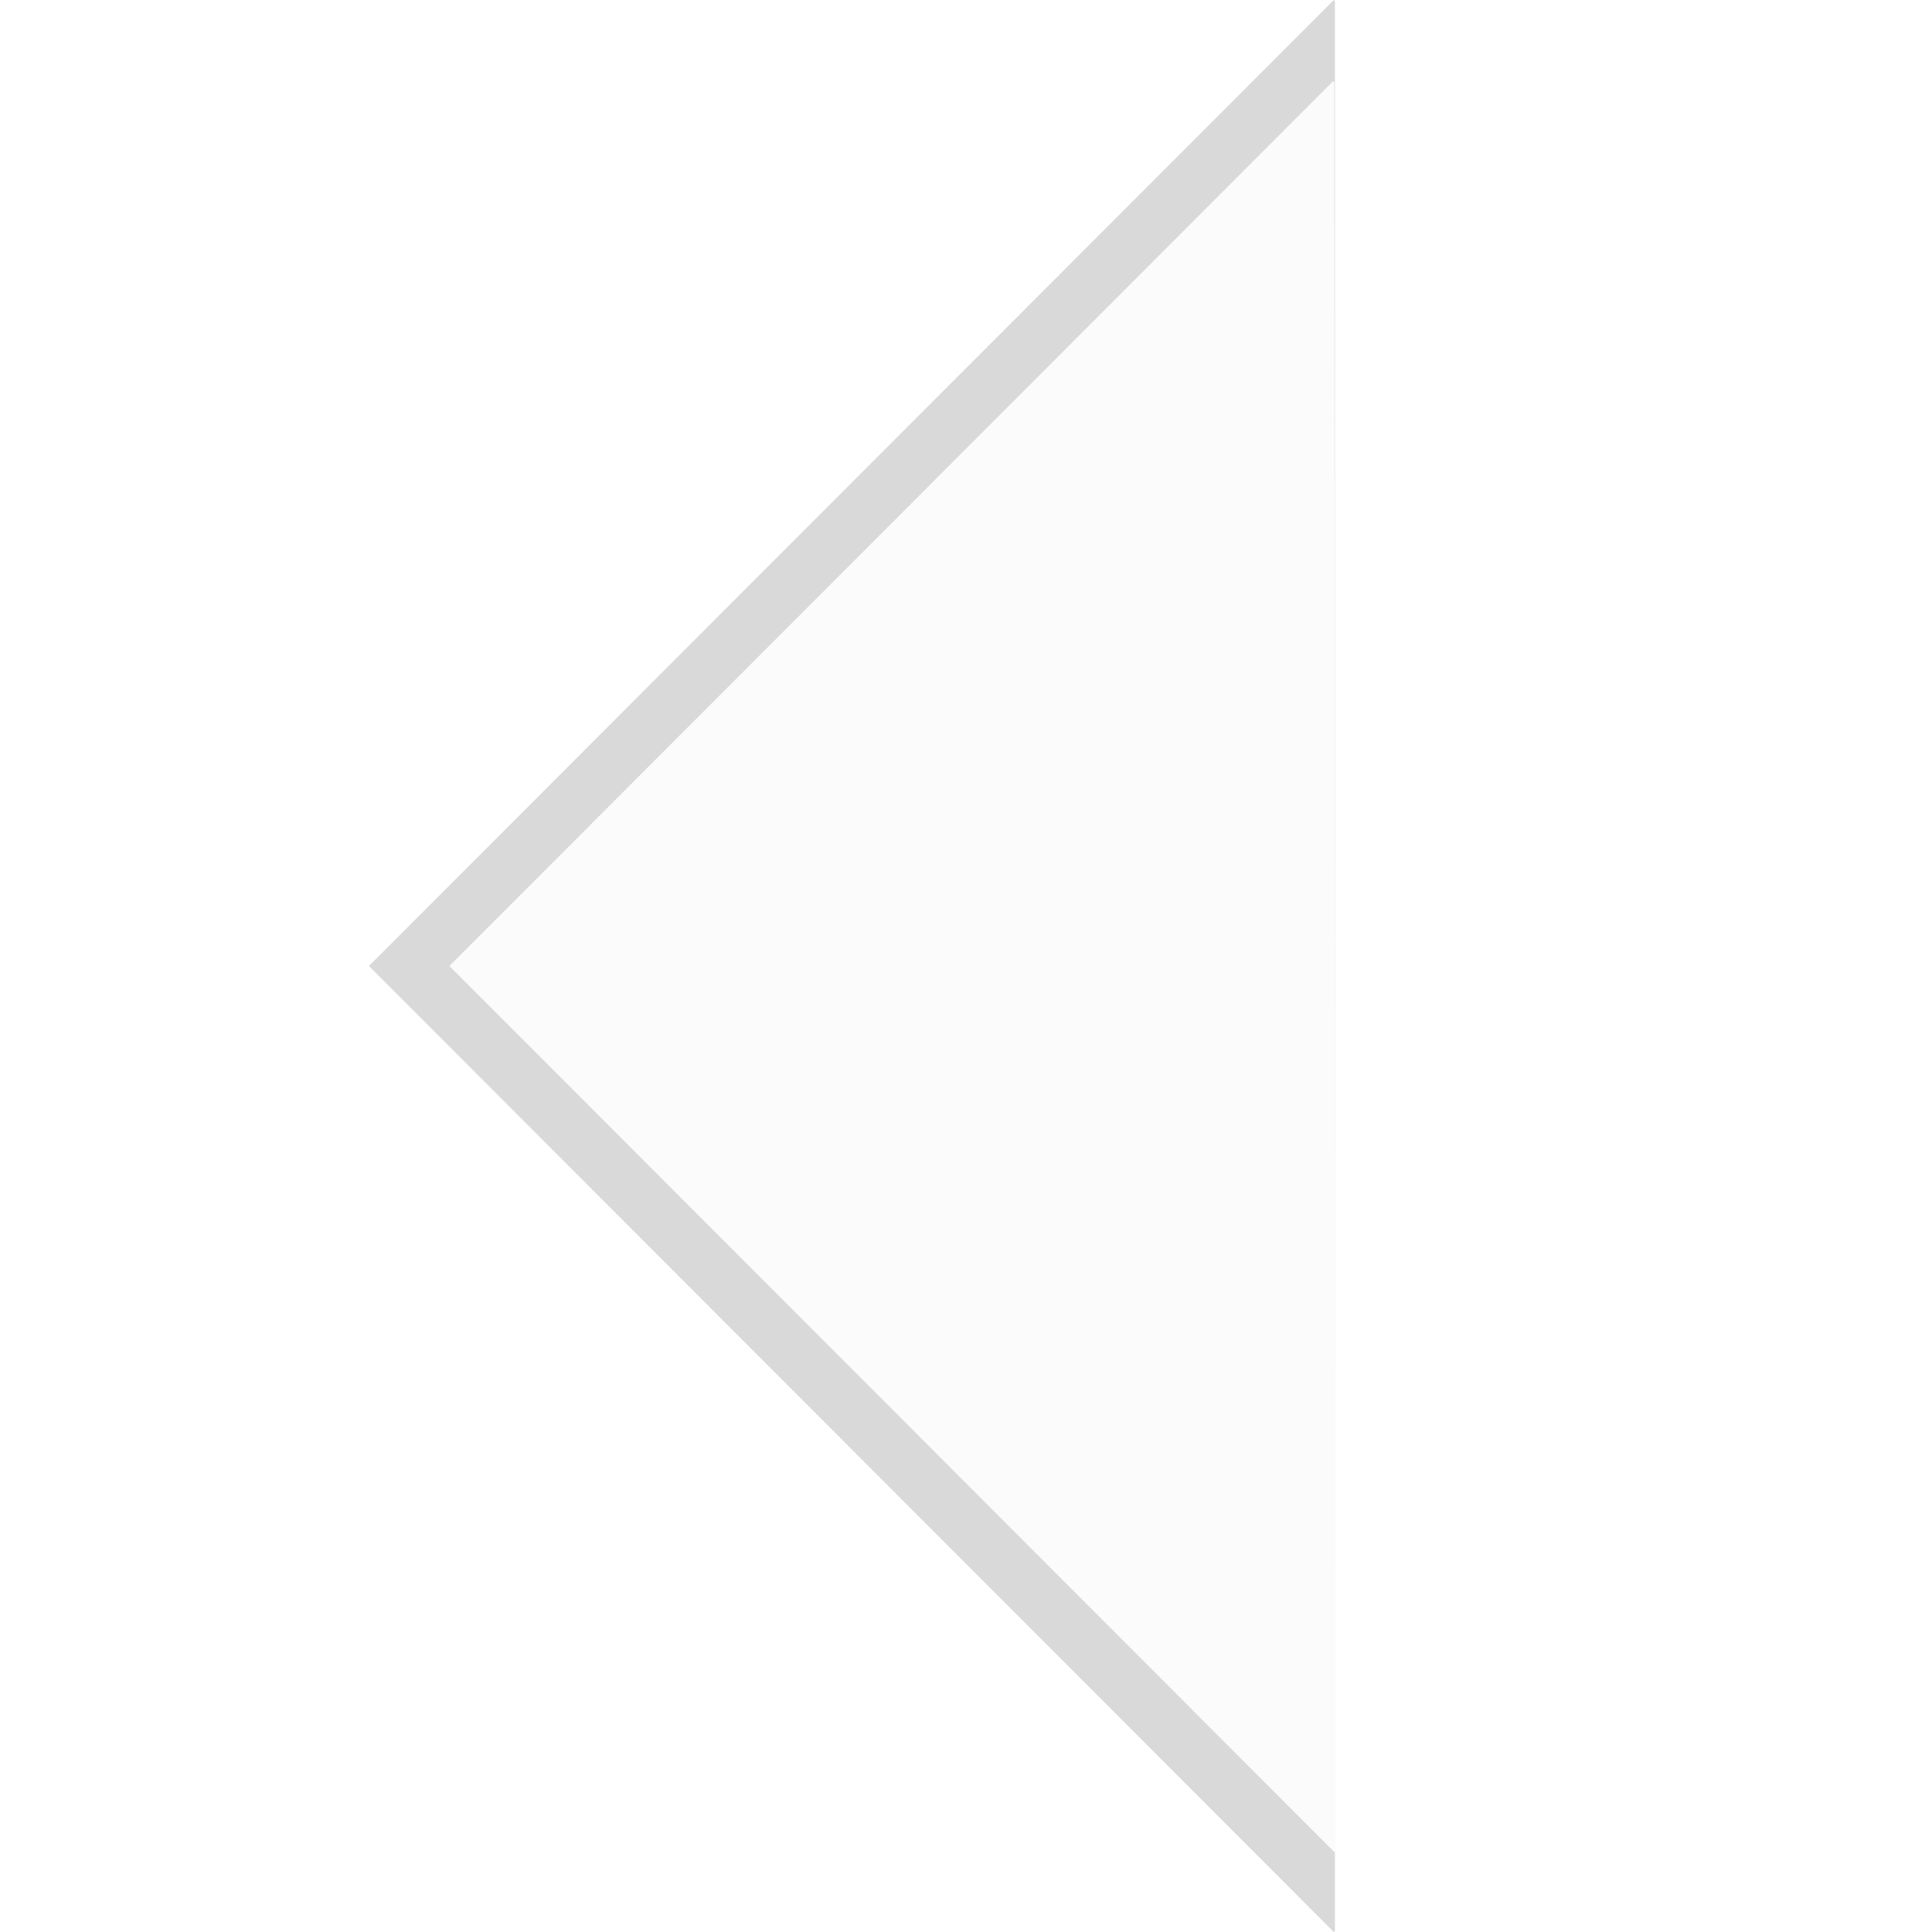
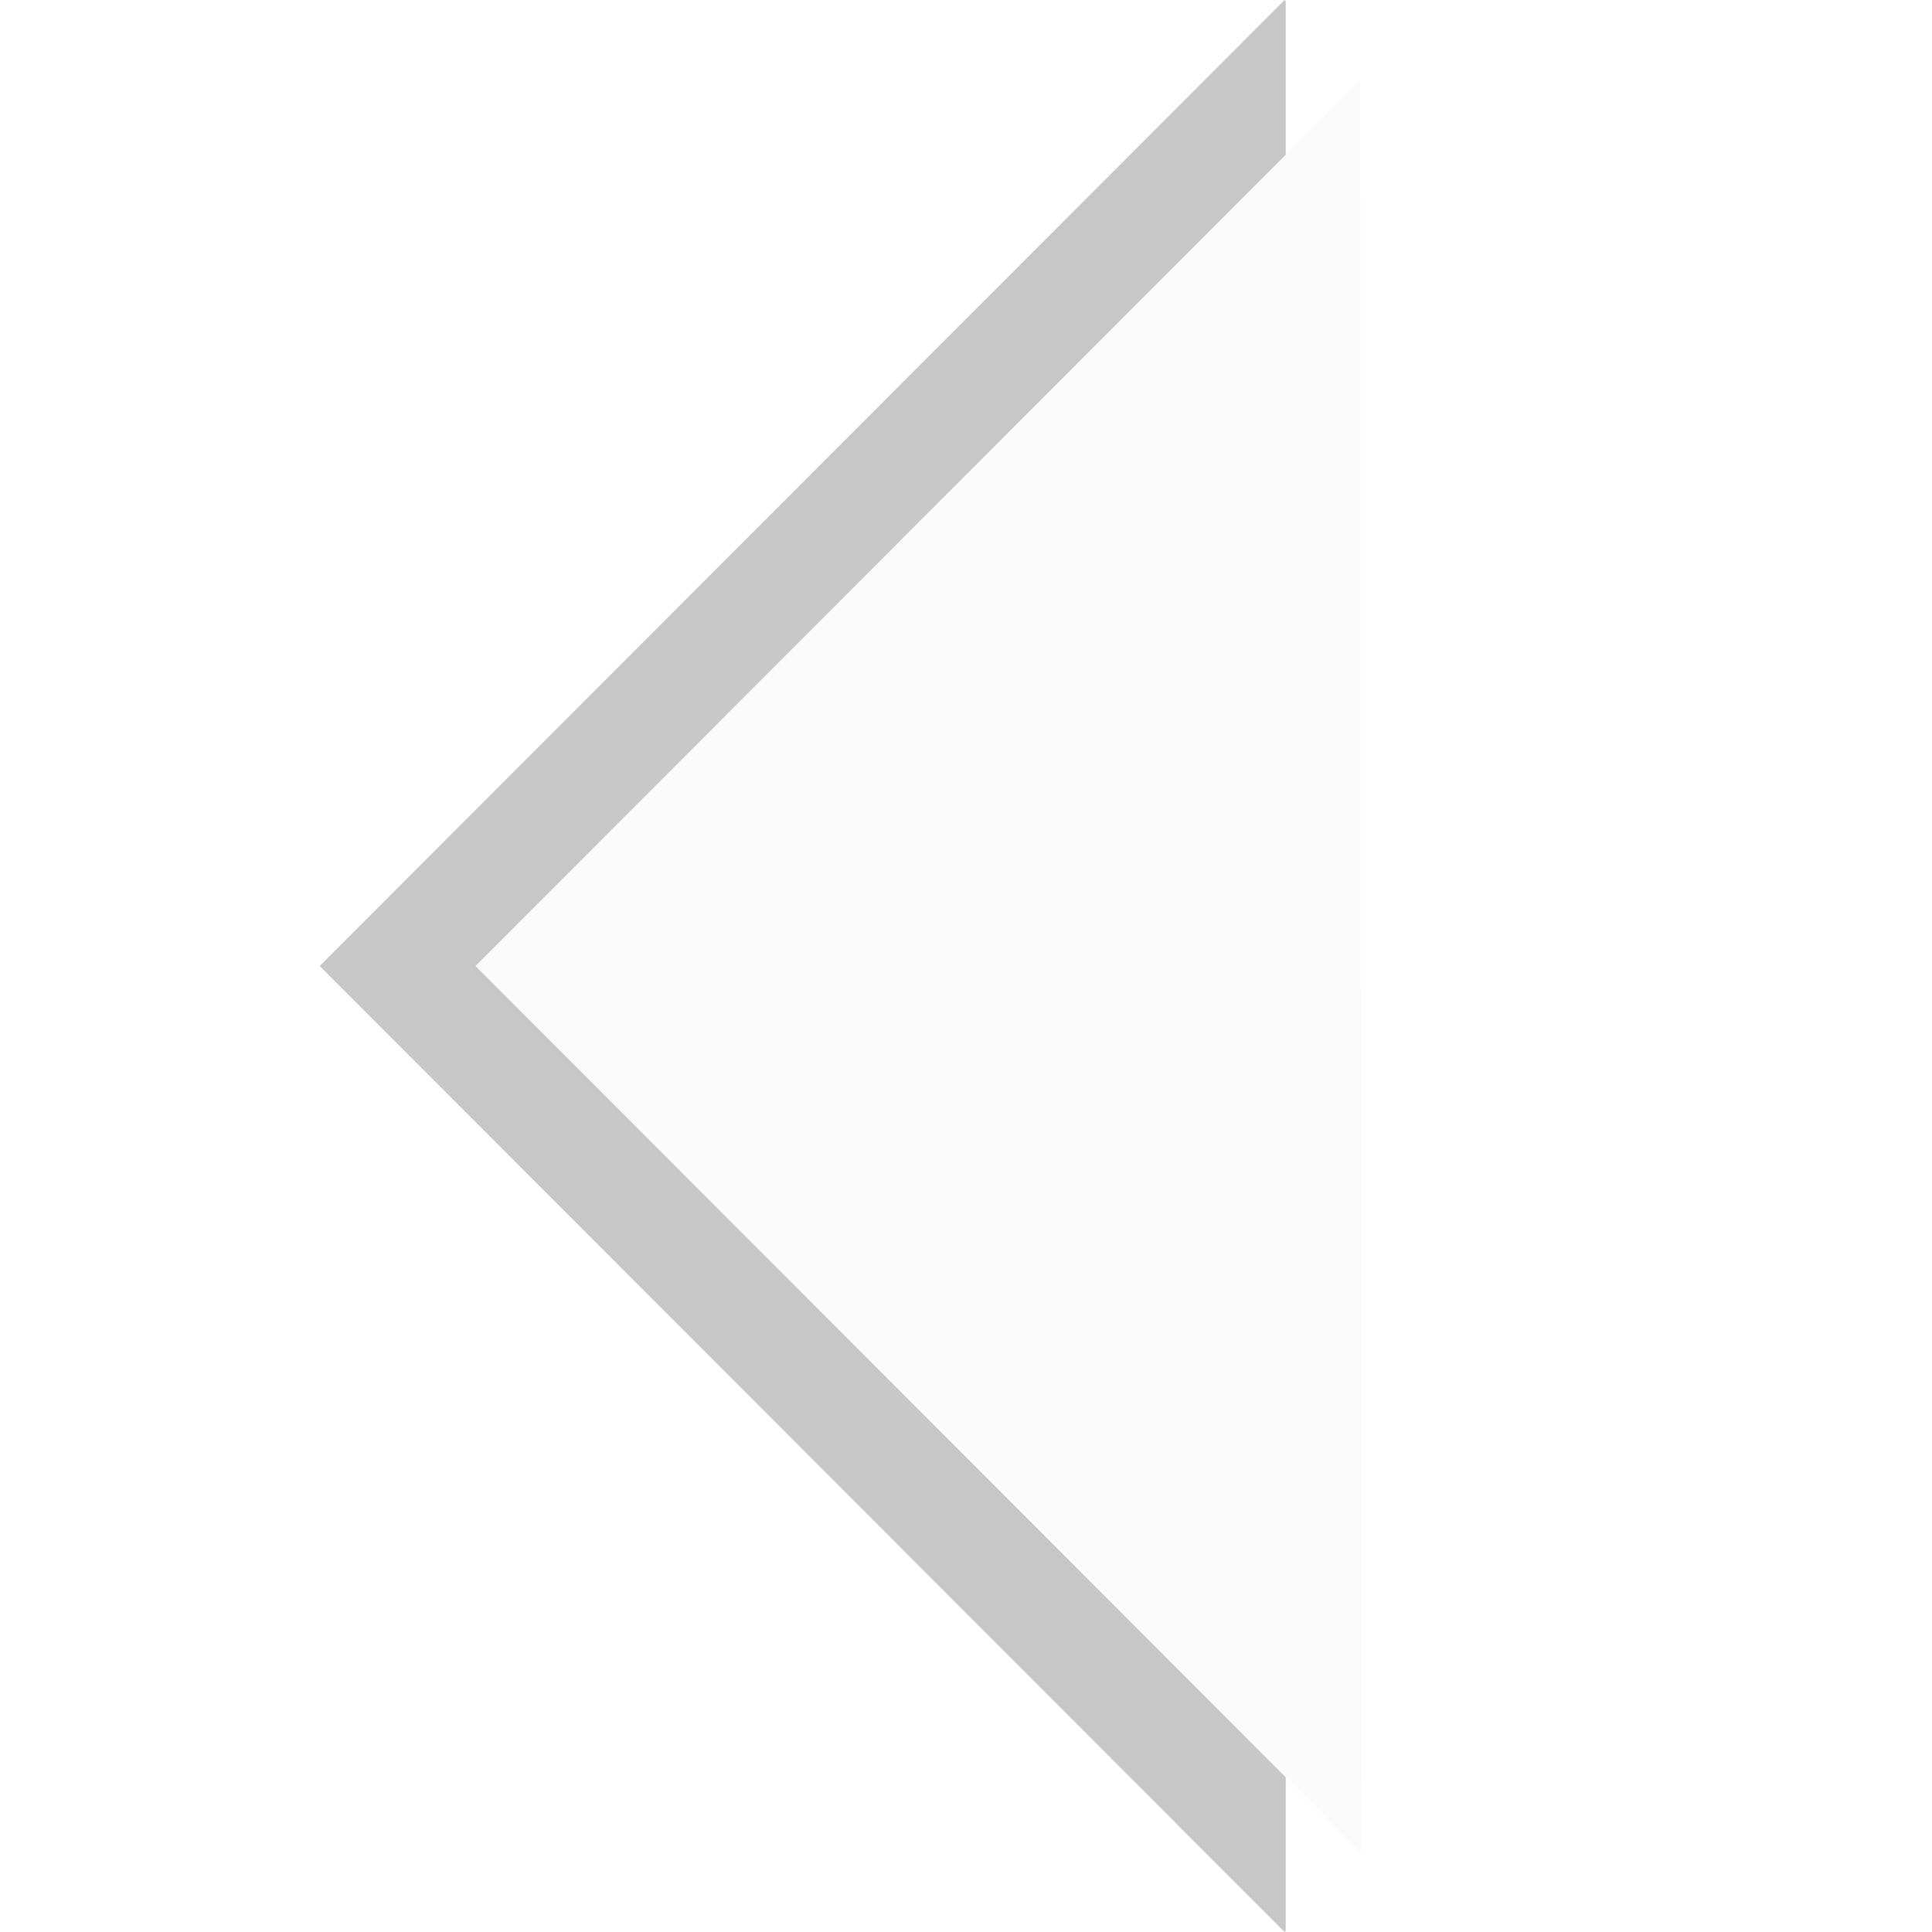
- <svg xmlns="http://www.w3.org/2000/svg" viewBox="0 0 24 24">
-   <polygon opacity="0.15" points="16.583,0.015 16.569,0 4.583,12 16.569,24 16.583,23.985" />
-   <polygon fill="#fbfbfb" points="16.575,1.021 16.561,1.008 5.583,12 16.577,23.008 16.591,22.994 " />
+ <svg xmlns="http://www.w3.org/2000/svg" viewBox="0 0 24 24" version="1.1" id="svg6">
+   <defs id="defs10" />
+   <polygon points="16.583,23.985 16.583,0.015 16.569,0 4.583,12 16.569,24 " id="polygon2" style="opacity:0.22" transform="translate(-0.6112279)" />
+   <polygon points="16.591,22.994 16.575,1.021 16.561,1.008 5.583,12 16.577,23.008 " id="polygon4" style="fill:#fbfbfb" transform="translate(0.3235913)" />
</svg>
